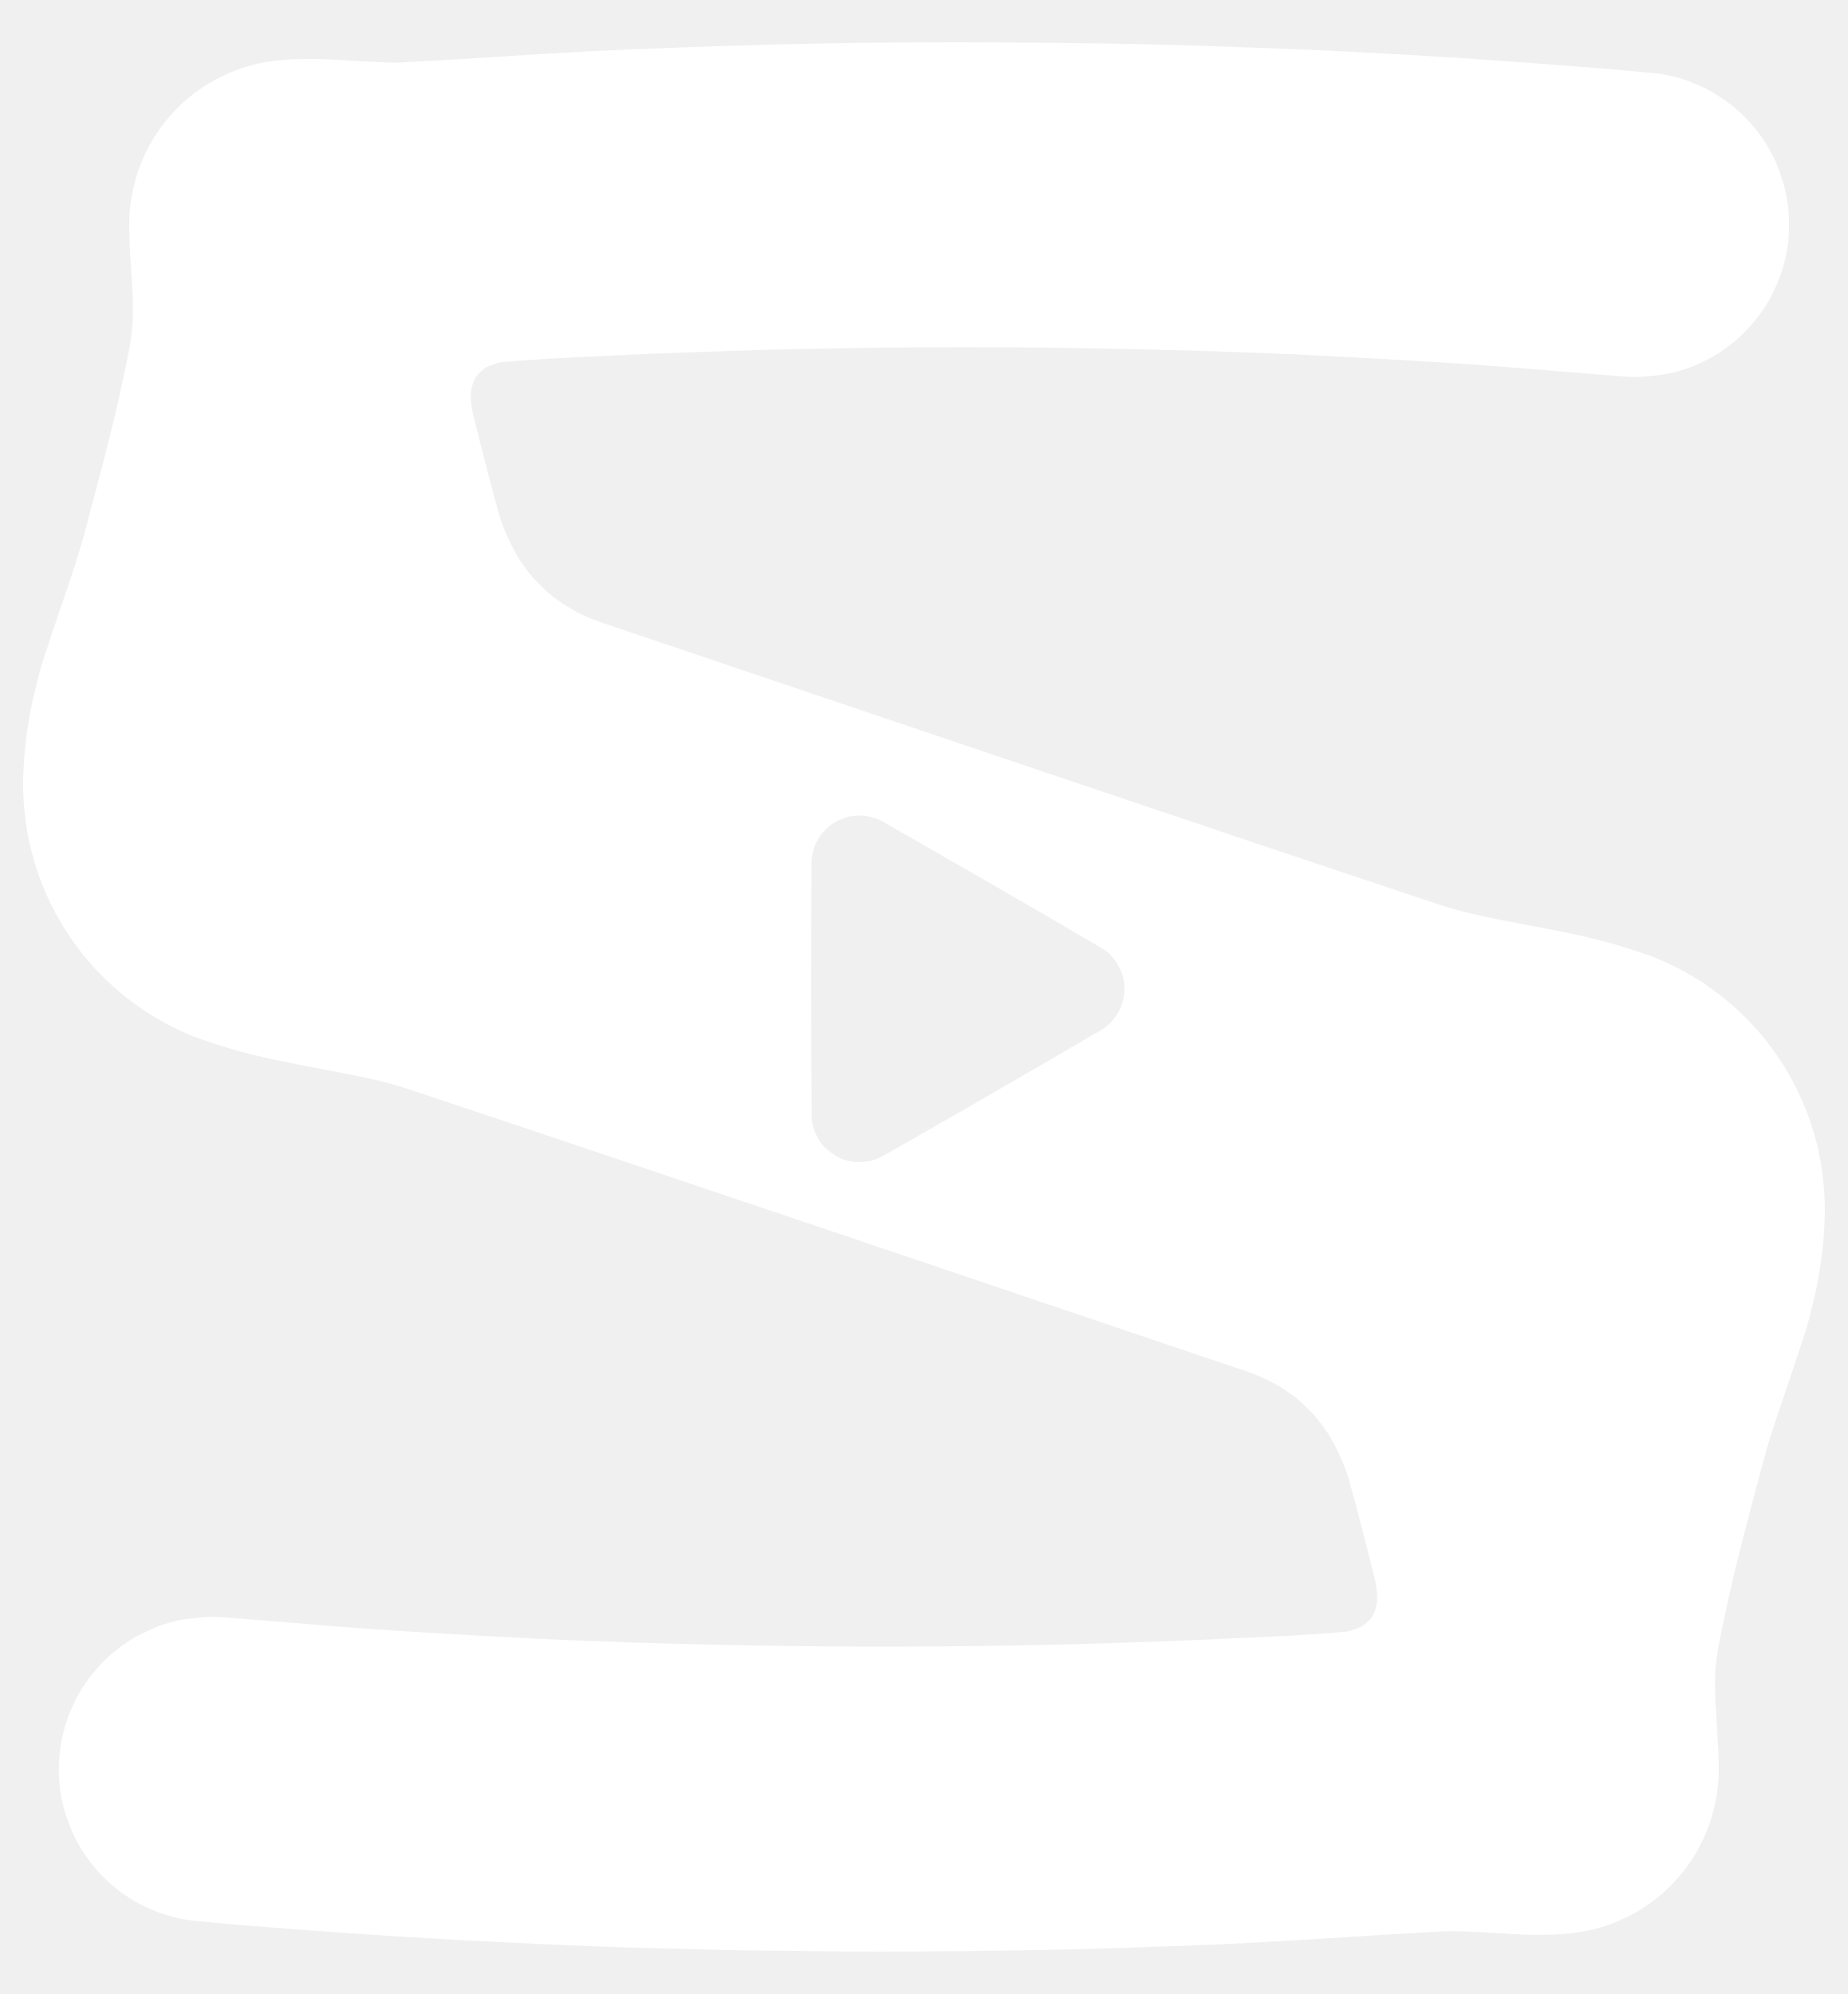
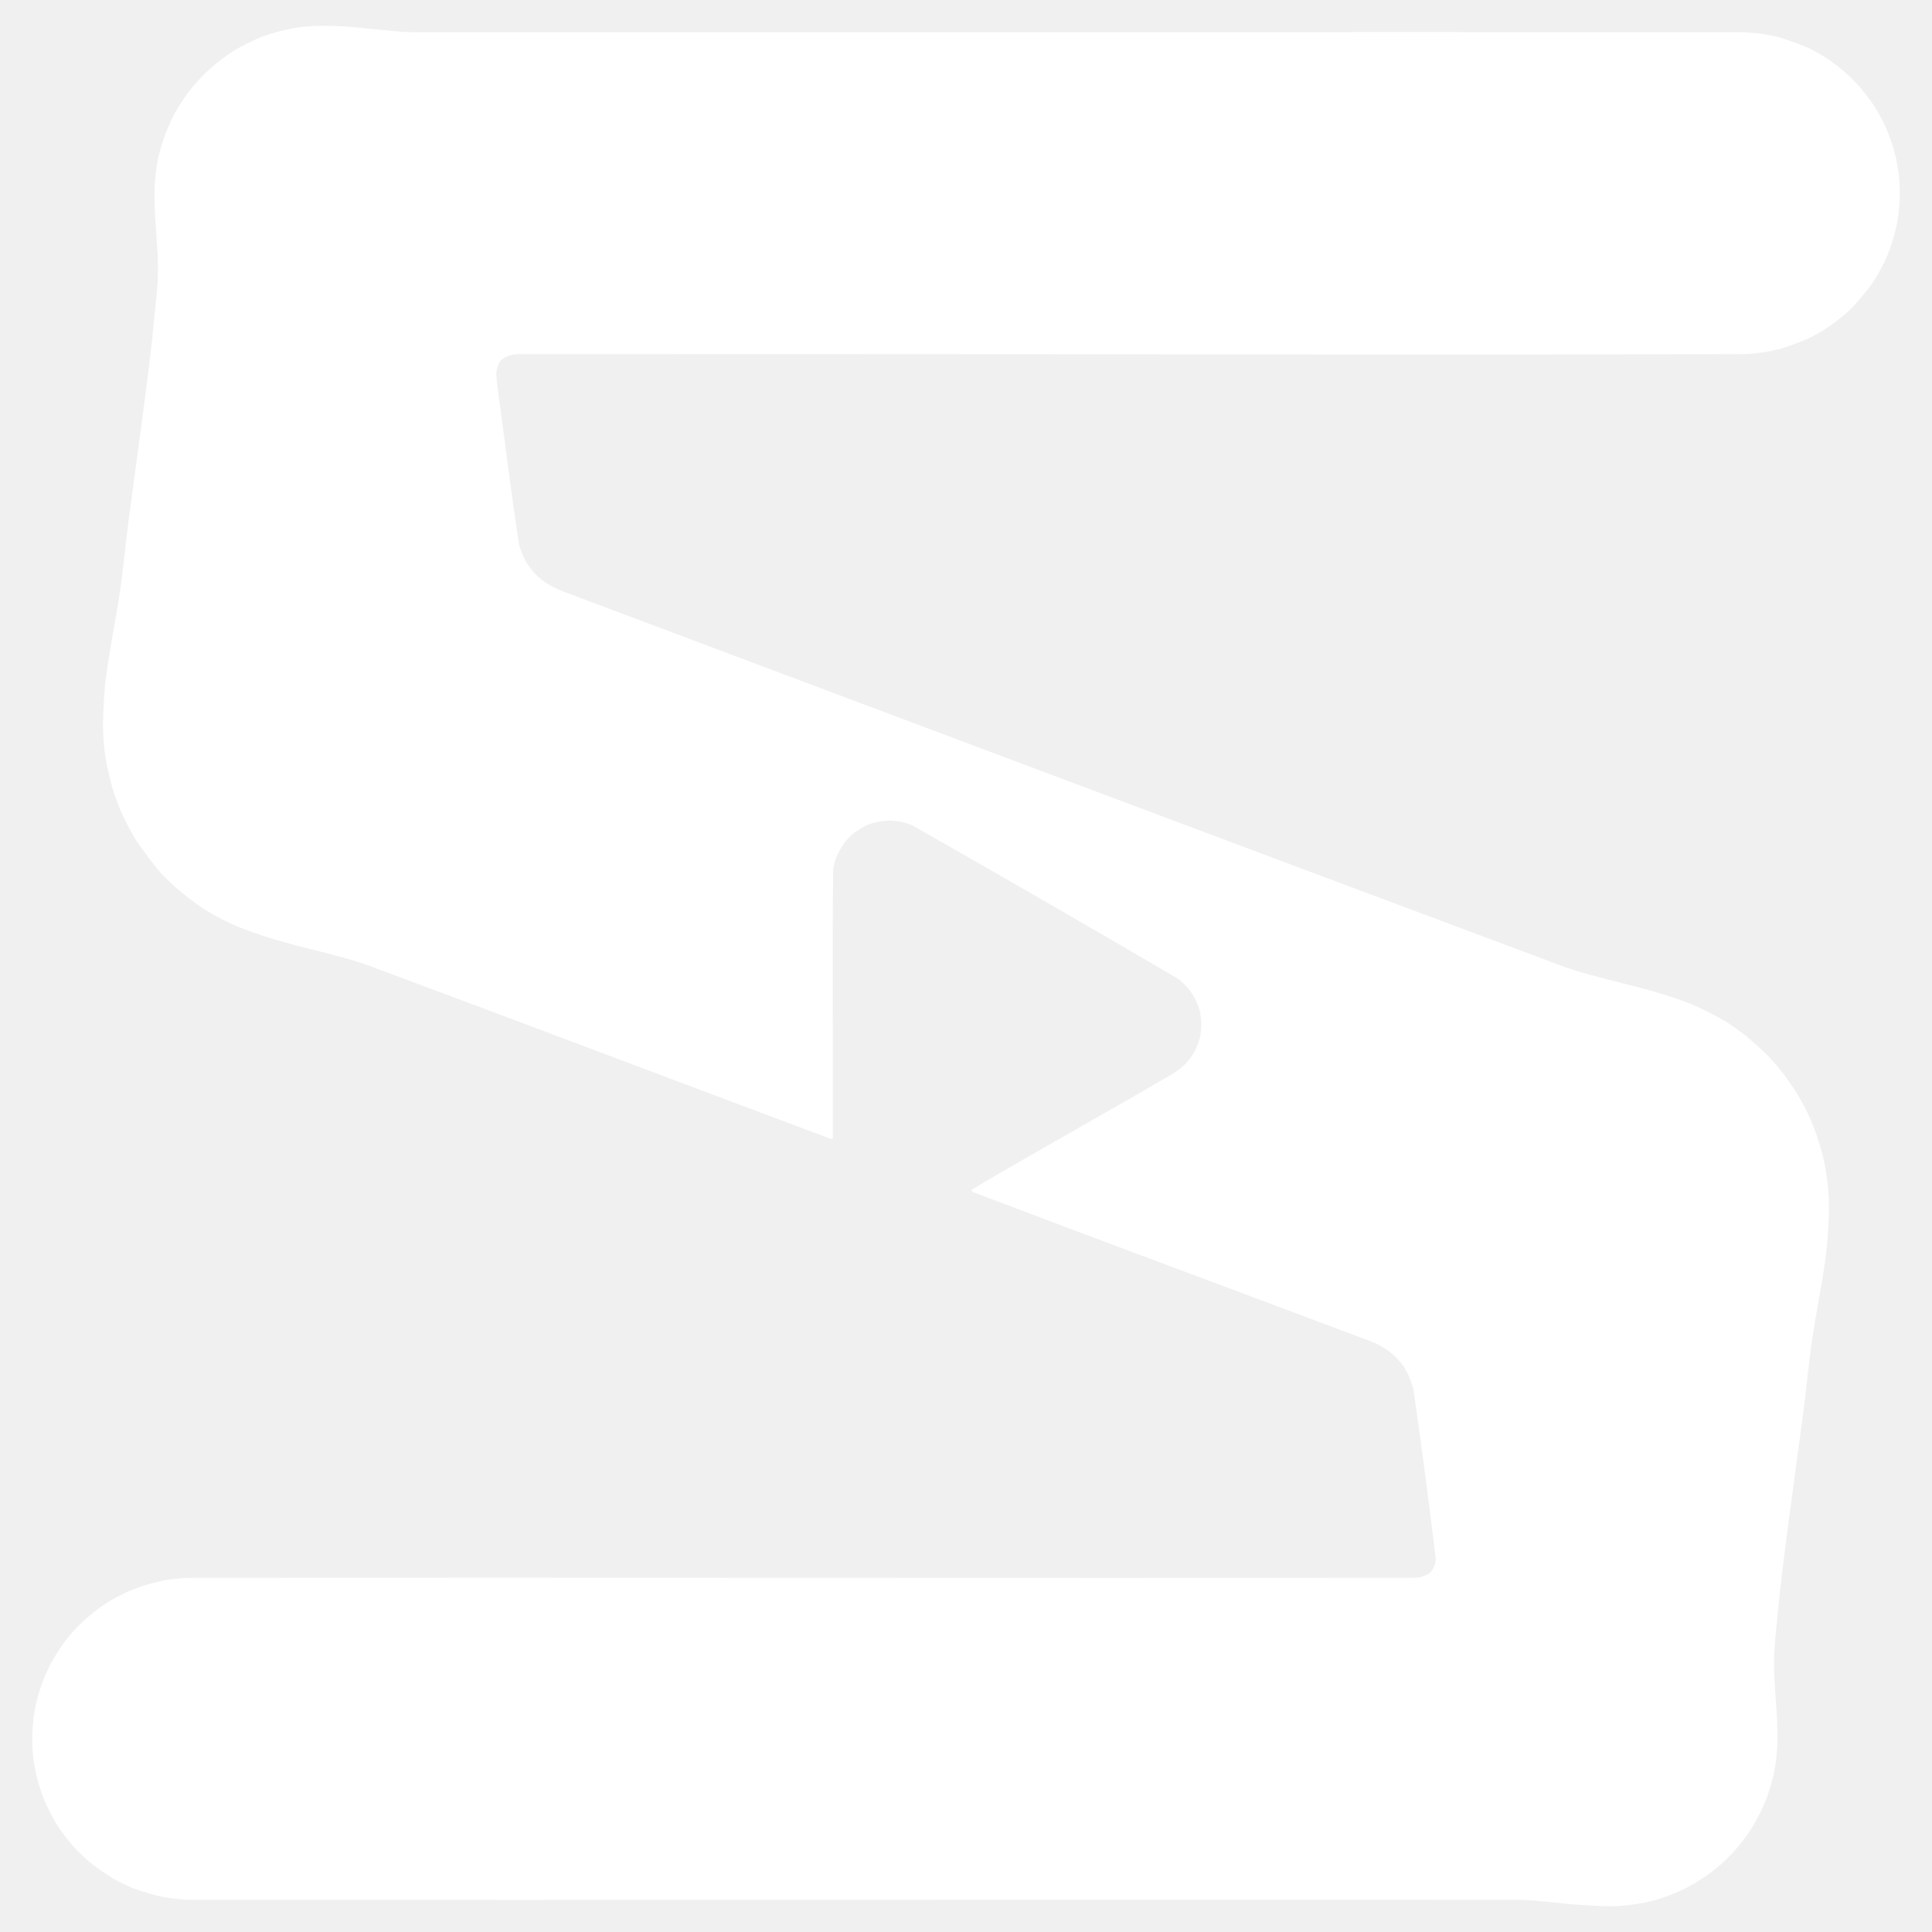
- <svg xmlns="http://www.w3.org/2000/svg" viewBox="-557.5 -601.5 1115 1203.1" role="img" aria-labelledby="sx-t sx-d">
+ <svg xmlns="http://www.w3.org/2000/svg" viewBox="-600 -600 1200 1200" role="img" aria-labelledby="sx-t sx-d">
  <g transform="scale(1 -1)">
-     <path fill="#ffffff" d="M-107.7 -575.3C-80.2 -575.5 -52.7 -576.1 -25.2 -576C6.3 -576 37.8 -575.6 69.4 -575.1C90.9 -574.7 112.5 -574.1 134 -573.3C155 -572.6 176 -571.9 197 -570.7C235.9 -568.7 274.8 -565.8 313.7 -563.8C318.9 -563.5 324.2 -563.8 329.5 -564C340.5 -564.4 351.5 -565.4 362.6 -565.8C368.3 -566 374.1 -566 379.9 -565.7C384.6 -565.5 389.4 -565.2 394.1 -564.5C398.9 -563.8 403.6 -562.8 408.3 -561.4C412.6 -560.2 416.8 -558.6 420.9 -556.7C425.2 -554.8 429.3 -552.5 433.3 -550.1C436.1 -548.4 438.8 -546.4 441.4 -544.3C443.6 -542.7 445.7 -540.9 447.7 -539C449.9 -536.9 452 -534.8 454 -532.6C456.2 -530.1 458.3 -527.5 460.3 -524.8C462.1 -522.3 463.9 -519.7 465.5 -517C467 -514.4 468.4 -511.8 469.7 -509.1C470.9 -506.5 472.1 -503.9 473.1 -501.2C474.1 -498.6 475 -496 475.7 -493.3C476.7 -489.7 477.5 -486 478.2 -482.3C478.8 -478.6 479.2 -475 479.4 -471.3C479.6 -466 479.5 -460.7 479.3 -455.5C478.9 -445 478 -434.5 477.5 -424C477.3 -419.8 477.2 -415.6 477.3 -411.4C477.4 -407.2 477.7 -402.9 478.3 -398.8C479 -393.5 480 -388.2 481.1 -383C484 -369.3 486.9 -355.6 490.3 -342C495.7 -320.4 501.4 -298.9 507.2 -277.4C508.9 -271 510.9 -264.7 512.9 -258.5C519 -240 525.5 -221.8 531.4 -203.3C533.2 -197.6 534.7 -191.8 536.1 -186C537.5 -180.2 538.8 -174.5 539.8 -168.6C540.7 -163.4 541.5 -158.2 542.1 -152.9C542.6 -148.2 543 -143.4 543.2 -138.7C543.5 -134 543.6 -129.2 543.5 -124.5C543.4 -120.3 543.1 -116.1 542.7 -111.9C542.3 -107.7 541.7 -103.5 541 -99.3C540.2 -95.1 539.3 -90.8 538.2 -86.7C537.1 -82.4 535.8 -78.2 534.4 -74.1C532.9 -69.8 531.2 -65.6 529.4 -61.5C527.5 -57.4 525.5 -53.3 523.4 -49.4C521.2 -45.4 518.9 -41.6 516.4 -37.8C513.9 -34 511.2 -30.4 508.4 -26.8C505.9 -23.5 503.2 -20.4 500.4 -17.3C497.3 -14.1 494.2 -10.9 490.9 -7.9C487.7 -4.9 484.3 -2 480.8 0.7C477.2 3.5 473.5 6.2 469.8 8.7C466.2 11 462.5 13.2 458.7 15.3C455.6 17 452.5 18.6 449.3 20.1C445.6 21.8 442 23.5 438.2 24.8C429.9 27.7 421.5 30.4 413 32.8C405.2 34.9 397.3 36.8 389.4 38.4C371.5 42.2 353.5 45.1 335.8 49C327.3 50.9 318.8 53 310.5 55.8C141.7 112.1 -26.8 169.3 -195.5 226.2C-198.1 227.1 -200.8 228.2 -203.4 229.3C-206 230.5 -208.7 231.7 -211.2 233.2C-215.6 235.8 -219.9 238.4 -223.8 241.5C-227.9 244.7 -231.6 248.4 -235.2 252.2C-237.1 254.1 -238.7 256.3 -240.3 258.5C-242.2 261 -244 263.6 -245.6 266.4C-247.9 270.5 -250.1 274.7 -251.9 279C-253.7 283.1 -255.3 287.3 -256.5 291.6C-261.1 307.8 -265.1 324.1 -269.3 340.4C-270.4 344.6 -271.5 348.8 -272.4 353C-272.8 355.1 -273.1 357.2 -273.3 359.4C-273.5 360.9 -273.5 362.5 -273.4 364.1C-273.3 365.5 -273.1 366.9 -272.7 368.3C-272.4 369.6 -272 370.8 -271.4 372C-270.9 373.1 -270.3 374.2 -269.5 375.1C-268.6 376.2 -267.5 377.3 -266.4 378.2C-265.4 379 -264.4 379.7 -263.3 380.2C-260.4 381.3 -257.5 382.7 -254.5 383C-232.8 385 -211 385.9 -189.2 386.9C-158.2 388.4 -127.2 389.5 -96.2 390.4C-66.2 391.2 -36.3 391.7 -6.3 391.9C24.2 392.1 54.7 392 85.1 391.6C115.6 391.2 146.1 390.4 176.6 389.5C197.6 388.8 218.6 388 239.6 386.9C269.6 385.4 299.5 383.7 329.5 381.7C360.5 379.5 391.5 376.7 422.5 374.3C425.6 374.1 428.8 373.9 431.9 374.1C437.2 374.4 442.5 375 447.7 375.8C450.4 376.2 453 376.9 455.6 377.7C458.2 378.4 460.9 379.3 463.5 380.3C466.1 381.4 468.8 382.6 471.3 383.8C473.7 385 476 386.3 478.3 387.7C480.8 389.3 483.2 390.9 485.5 392.7C487.7 394.3 489.8 396 491.8 397.9C494.6 400.5 497.2 403.2 499.7 406C502 408.7 504.2 411.6 506.2 414.5C508.3 417.6 510.2 420.7 511.8 424C513.6 427.5 515.2 431.2 516.6 435C517.9 438.6 519 442.3 519.8 446C520.6 449.7 521.2 453.4 521.6 457.1C521.9 461.3 522.1 465.5 521.9 469.7C521.8 473.4 521.4 477.1 520.8 480.7C520.2 484.4 519.4 488.1 518.3 491.7C517.2 495.5 515.9 499.2 514.3 502.8C513 506 511.3 509.2 509.6 512.2C507.6 515.5 505.6 518.7 503.3 521.7C500.7 525 497.9 528.2 495 531.1C492.5 533.7 489.9 536 487.1 538.2C484.1 540.5 480.9 542.7 477.6 544.7C474.6 546.6 471.4 548.3 468.2 549.7C464.1 551.5 459.9 553.2 455.6 554.4C450.9 555.7 446.2 556.9 441.4 557.3C408.9 560.4 376.2 562.8 343.6 565.1C322.1 566.7 300.6 567.9 279 569.1C258 570.3 237 571.3 216 572.1C194.9 573 173.9 573.7 152.9 574.3C135 574.8 117.2 575.2 99.3 575.4C64.1 575.8 28.9 576.1 -6.3 575.9C-38.4 575.8 -70.4 575.2 -102.5 574.3C-134.5 573.4 -166.6 572.2 -198.6 570.7C-237.5 568.7 -276.4 565.8 -315.3 563.8C-320 563.5 -324.7 563.8 -329.5 564C-340.5 564.5 -351.5 565.4 -362.6 565.8C-368.9 566 -375.2 565.9 -381.5 565.7C-386.2 565.4 -391 565 -395.7 564.3C-399.9 563.6 -404.2 562.7 -408.3 561.4C-412.6 560.2 -416.8 558.6 -420.9 556.7C-425.2 554.8 -429.4 552.4 -433.5 549.9C-436.3 548.3 -438.8 546.3 -441.4 544.3C-443.6 542.7 -445.7 540.9 -447.7 539C-449.9 536.9 -452 534.8 -454 532.6C-456.2 530.1 -458.3 527.5 -460.3 524.8C-462.1 522.3 -463.9 519.7 -465.5 517C-467 514.4 -468.4 511.8 -469.7 509.1C-470.9 506.5 -472.1 503.9 -473.1 501.2C-474.1 498.6 -475 496 -475.7 493.3C-476.7 489.7 -477.5 486 -478.2 482.3C-478.8 478.6 -479.2 475 -479.4 471.3C-479.6 466 -479.5 460.7 -479.3 455.5C-478.9 445 -478 434.5 -477.5 424C-477.3 419.8 -477.2 415.6 -477.3 411.4C-477.4 407.2 -477.7 402.9 -478.3 398.8C-479 393.5 -480 388.2 -481.1 383C-484 369.3 -486.9 355.6 -490.3 342C-495.7 320.4 -501.4 298.9 -507.2 277.4C-508.9 271 -510.9 264.7 -512.9 258.5C-519 240 -525.5 221.8 -531.4 203.3C-533.2 197.6 -534.7 191.8 -536.1 186C-537.5 180.2 -538.8 174.5 -539.8 168.6C-540.7 163.4 -541.5 158.2 -542.1 152.9C-542.6 148.2 -543 143.4 -543.2 138.7C-543.5 134 -543.6 129.2 -543.5 124.5C-543.4 120.3 -543.1 116.1 -542.7 111.9C-542.3 107.7 -541.7 103.5 -541 99.3C-540.2 95.1 -539.3 90.8 -538.2 86.7C-537.1 82.4 -535.8 78.2 -534.4 74.1C-532.9 69.8 -531.2 65.6 -529.4 61.5C-527.5 57.4 -525.5 53.3 -523.4 49.4C-521.2 45.4 -518.9 41.6 -516.4 37.8C-513.9 34 -511.2 30.4 -508.4 26.8C-505.9 23.5 -503.2 20.4 -500.4 17.3C-497.3 14.1 -494.2 10.9 -490.9 7.9C-487.7 4.9 -484.3 2 -480.8 -0.7C-477.2 -3.5 -473.5 -6.2 -469.8 -8.7C-466.2 -11 -462.5 -13.2 -458.7 -15.3C-455.6 -17 -452.5 -18.6 -449.3 -20.1C-445.6 -21.8 -442 -23.5 -438.2 -24.8C-429.9 -27.7 -421.5 -30.4 -413 -32.8C-405.2 -34.9 -397.3 -36.8 -389.4 -38.4C-371.5 -42.2 -353.5 -45.1 -335.8 -49C-327.3 -50.9 -318.8 -53 -310.5 -55.8C-141.7 -112.1 26.8 -169.3 195.5 -226.2C198.1 -227.1 200.8 -228.2 203.4 -229.3C206.1 -230.5 208.8 -231.8 211.4 -233.3C214 -234.7 216.6 -236.3 219.1 -238C221.3 -239.5 223.4 -241 225.4 -242.7C227.6 -244.5 229.7 -246.5 231.7 -248.5C233.4 -250.1 235.1 -251.9 236.6 -253.8C238.3 -255.8 239.9 -257.9 241.5 -260.1C243.1 -262.3 244.6 -264.6 245.9 -267C248.1 -270.9 250.2 -274.9 251.9 -279C253.7 -283.1 255.3 -287.3 256.5 -291.6C261.1 -307.8 265.1 -324.1 269.3 -340.4C270.4 -344.6 271.5 -348.8 272.4 -353C272.8 -355.1 273.1 -357.2 273.3 -359.4C273.5 -360.9 273.5 -362.5 273.4 -364.1C273.3 -365.5 273.1 -366.9 272.7 -368.3C272.4 -369.6 272 -370.8 271.4 -372C270.9 -373.1 270.3 -374.2 269.5 -375.1C268.6 -376.2 267.5 -377.3 266.4 -378.2C265.4 -379 264.4 -379.7 263.3 -380.2C260.4 -381.3 257.5 -382.7 254.5 -383C232.8 -385 211 -385.9 189.2 -386.9C158.2 -388.4 127.2 -389.5 96.2 -390.4C66.2 -391.2 36.3 -391.7 6.3 -391.9C-24.2 -392.1 -54.7 -392 -85.1 -391.6C-115.6 -391.2 -146.1 -390.4 -176.6 -389.5C-197.6 -388.8 -218.6 -388 -239.6 -386.9C-269.6 -385.4 -299.5 -383.7 -329.5 -381.7C-360.5 -379.5 -391.5 -376.7 -422.5 -374.3C-425.6 -374.1 -428.8 -373.9 -431.9 -374.1C-437.2 -374.4 -442.5 -375 -447.7 -375.8C-450.4 -376.2 -453 -376.9 -455.6 -377.7C-458.2 -378.4 -460.9 -379.2 -463.5 -380.3C-468.3 -382.5 -473.1 -384.6 -477.6 -387.3C-482.1 -390 -486.2 -393.2 -490.3 -396.5C-493.1 -398.9 -495.7 -401.5 -498.1 -404.2C-500.6 -407 -503 -409.9 -505.1 -412.9C-507.3 -416 -509.2 -419.1 -511 -422.4C-512.9 -426 -514.6 -429.7 -516 -433.4C-517.4 -437 -518.5 -440.7 -519.4 -444.5C-520.3 -448.1 -521 -451.8 -521.4 -455.5C-521.8 -459.2 -522 -462.8 -522 -466.5C-522 -470.2 -521.7 -473.9 -521.3 -477.6C-520.8 -481.3 -520.1 -485 -519.2 -488.6C-518.2 -492.3 -517.1 -496 -515.6 -499.6C-514.2 -503.4 -512.4 -507.1 -510.5 -510.7C-508.7 -513.9 -506.7 -517.1 -504.4 -520.1C-502 -523.4 -499.4 -526.6 -496.6 -529.6C-494.1 -532.2 -491.5 -534.6 -488.7 -536.9C-485.7 -539.4 -482.5 -541.7 -479.2 -543.8C-476.2 -545.7 -473 -547.5 -469.8 -549C-465.7 -550.9 -461.5 -552.6 -457.1 -553.9C-452.5 -555.3 -447.8 -556.6 -443 -557.1C-419.9 -559.6 -396.7 -561.2 -373.6 -563C-352.6 -564.6 -331.6 -566 -310.5 -567.3C-289.5 -568.6 -268.5 -569.7 -247.5 -570.7C-226 -571.7 -204.4 -572.7 -182.9 -573.4C-158.2 -574.2 -133.5 -574.6 -108.8 -575.3C-108.4 -575.3 -108 -575.3 -107.7 -575.3ZM-42.6 -99.5C-44.1 -99.2 -45.8 -98.9 -47.3 -98.5C-48.9 -98 -50.6 -97.4 -52 -96.6C-54.6 -95.1 -56.9 -93.3 -59.2 -91.4C-60.3 -90.5 -61.2 -89.4 -62 -88.3C-63.1 -86.8 -64.1 -85.2 -64.9 -83.5C-65.7 -82 -66.3 -80.4 -66.7 -78.8C-67.2 -77.3 -67.7 -75.7 -67.7 -74.1C-68.1 -22.1 -68.1 29.9 -67.8 82C-67.8 84.1 -67.3 86.2 -66.8 88.3C-66.4 89.9 -65.8 91.5 -65.1 93C-64.2 94.6 -63.3 96.3 -62.2 97.7C-60.9 99.4 -59.4 101 -57.8 102.4C-56.5 103.7 -54.9 104.7 -53.4 105.6C-51.4 106.7 -49.4 107.5 -47.3 108.2C-45.8 108.7 -44.2 109.1 -42.6 109.2C-40.5 109.4 -38.3 109.5 -36.3 109.3C-34.1 109.1 -32 108.6 -30 108C-28.3 107.5 -26.7 106.8 -25.2 106C19.5 80.3 64.4 54.7 108.8 28.5C110.8 27.3 112.5 25.5 114 23.6C115.7 21.7 117 19.6 118.1 17.3C119.1 15.3 119.8 13.2 120.3 11C120.8 9 121 6.8 121 4.7C120.9 2.1 120.5 -0.6 119.8 -3.2C119.2 -5.4 118.3 -7.5 117.2 -9.5C115.8 -11.7 114.1 -13.9 112.3 -15.8C110.8 -17.3 109.1 -18.7 107.2 -19.8C63.2 -45.5 19.1 -71.1 -25.2 -96.2C-27.7 -97.6 -30.4 -98.5 -33.1 -99.1C-35.7 -99.6 -38.4 -99.5 -41 -99.6C-41.5 -99.6 -42 -99.6 -42.6 -99.5Z" />
+     <path fill="#ffffff" d="M377.6 -582.9C385.6 -583.3 393.6 -584.1 401.6 -584C407.3 -583.9 412.9 -583.2 418.5 -582.3C422 -581.8 425.3 -580.9 428.7 -580C431.6 -579.2 434.4 -578.2 437.2 -577.1C440 -576 442.9 -574.8 445.6 -573.5C448.5 -572 451.4 -570.5 454.1 -568.8C457 -567 459.8 -565.1 462.6 -563.1C464.9 -561.3 467.2 -559.4 469.4 -557.5C471.8 -555.3 474.1 -553.1 476.3 -550.7C478.8 -548 481.1 -545.2 483.3 -542.2C485.4 -539.5 487.3 -536.7 489 -533.8C490.7 -531 492.2 -528.2 493.6 -525.3C495 -522.5 496.2 -519.7 497.3 -516.8C498.5 -513.5 499.6 -510.1 500.5 -506.6C501.4 -503.3 502.2 -499.9 502.7 -496.5C503.3 -492.5 503.7 -488.6 503.9 -484.6C504.1 -479.5 504 -474.4 503.8 -469.4C503.3 -456.9 501.8 -444.5 501.9 -432.1C502 -421.3 503.4 -410.6 504.4 -399.9C505.7 -386.9 507.2 -373.9 508.9 -360.9C512.5 -332.7 516.5 -304.5 520.2 -276.2C522 -262.1 523.3 -247.9 525.3 -233.8C527.8 -216.3 531.5 -198.9 533.9 -181.3C535 -172.9 535.5 -164.4 535.9 -155.9C536.1 -151.9 536 -148 535.9 -144C535.7 -140.6 535.5 -137.2 535 -133.9C534.5 -129.9 533.9 -125.9 533.1 -122C532.4 -118.6 531.5 -115.2 530.5 -111.8C529.3 -107.8 528 -103.9 526.5 -100C525.1 -96.5 523.6 -93.1 522 -89.8C520.4 -86.6 518.6 -83.4 516.8 -80.3C514.9 -77.2 512.9 -74.2 510.8 -71.2C509 -68.5 507 -66 504.9 -63.5C502.8 -60.9 500.6 -58.3 498.2 -55.9C493.8 -51.6 489.3 -47.5 484.6 -43.5C481.9 -41.3 479 -39.3 476.1 -37.3C473.5 -35.5 470.8 -33.7 468 -32.2C462.3 -29.2 456.6 -26.2 450.7 -23.8C443.5 -20.9 436.1 -18.4 428.7 -16.3C414.7 -12.2 400.4 -9 386.3 -5.1C380.6 -3.5 374.9 -1.8 369.4 0.3C163.1 77.4 -43 154.8 -249.1 232.2C-252 233.3 -254.8 234.5 -257.6 236C-260 237.3 -262.3 238.8 -264.4 240.6C-266.8 242.6 -268.9 244.9 -270.8 247.4C-272.4 249.5 -273.7 251.8 -274.8 254.2C-276 256.9 -277.3 259.7 -277.7 262.6C-282.3 291.9 -285.8 321.4 -289.8 350.8C-290.4 355.3 -291.1 359.8 -291.5 364.3C-291.7 366 -291.8 367.7 -291.6 369.4C-291.3 371.1 -290.8 372.9 -290 374.5C-289.6 375.4 -288.9 376.3 -288.1 376.9C-286.5 377.9 -284.8 378.8 -283 379.4C-281.3 379.9 -279.6 380 -277.9 380C-24.9 380.2 228.2 379.6 481.2 380C485.8 380 490.3 380.5 494.8 381.1C498.8 381.7 502.8 382.5 506.6 383.6C511.8 385.2 516.9 387.1 521.9 389.2C524.5 390.3 527 391.7 529.5 393.1C532.1 394.6 534.7 396.2 537.1 397.9C539.6 399.6 541.9 401.4 544.1 403.3C546.4 405.2 548.7 407.1 550.7 409.3C554.4 413.3 558 417.6 561.4 421.9C563.1 424.1 564.5 426.5 565.9 428.9C567.5 431.6 569 434.3 570.4 437.2C571.7 439.9 572.9 442.8 573.9 445.6C574.9 448.4 575.8 451.3 576.6 454.1C577.3 456.9 578 459.7 578.5 462.6C579 465.4 579.3 468.2 579.6 471.1C579.9 473.9 580 476.7 580 479.5C580 482.4 579.9 485.2 579.7 488C579.5 490.8 579.1 493.7 578.6 496.5C578.2 499.3 577.6 502.2 576.8 504.9C576.1 507.8 575.2 510.6 574.3 513.4C573.2 516.3 572.1 519.1 570.8 521.9C569.5 524.8 568 527.6 566.4 530.4C565.1 532.7 563.6 534.9 562.1 537.1C560.4 539.5 558.7 541.7 556.9 543.9C554.9 546.3 552.9 548.5 550.7 550.7C548.6 552.9 546.3 554.9 543.9 556.9C541.7 558.7 539.5 560.4 537.1 562.1C534.9 563.6 532.7 565.1 530.4 566.4C527.6 568 524.8 569.6 521.9 570.8C516.9 572.9 511.8 574.7 506.6 576.4C503.9 577.3 501 577.8 498.2 578.3C495.4 578.9 492.5 579.3 489.7 579.5C486.3 579.8 482.9 580 479.5 580C205.6 580.2 -68.3 579.8 -342.3 580C-346.2 580 -350.2 580.2 -354.1 580.6C-364.3 581.4 -374.5 582.7 -384.6 583.5C-389.7 583.8 -394.8 584 -399.9 584C-403.3 584 -406.7 583.8 -410.1 583.5C-413.5 583.2 -416.9 582.7 -420.2 582C-423.6 581.3 -427 580.5 -430.3 579.5C-433.2 578.6 -436.1 577.7 -438.9 576.5C-442.9 574.8 -446.9 572.9 -450.7 570.8C-454.2 568.9 -457.6 566.7 -460.9 564.3C-464.4 561.7 -467.8 558.9 -471.1 555.9C-474 553.2 -476.7 550.3 -479.3 547.3C-482 544.1 -484.6 540.7 -486.9 537.1C-489.1 533.9 -491 530.5 -492.8 527C-494.7 523.1 -496.4 519.2 -497.9 515.1C-499.3 511.2 -500.4 507.3 -501.4 503.3C-502.2 499.9 -502.7 496.5 -503.2 493.1C-503.6 489.7 -503.9 486.3 -504 482.9C-504.1 478.4 -504 473.9 -503.8 469.4C-503.3 456.9 -501.8 444.5 -501.9 432.1C-502 420.8 -503.5 409.5 -504.6 398.2C-505.8 385.7 -507.3 373.3 -508.9 360.9C-512.5 332.7 -516.5 304.5 -520.2 276.2C-522 262.1 -523.3 247.9 -525.3 233.8C-527.3 219.7 -530.2 205.6 -532.4 191.5C-533.4 185.3 -534.3 179.1 -534.9 172.8C-535.5 164.9 -536 157 -536 149.1C-536 142.9 -535.5 136.6 -534.6 130.5C-533.7 124.2 -532.1 118 -530.5 111.8C-529.6 108.4 -528.4 105 -527.1 101.7C-526 98.8 -524.9 96 -523.6 93.2C-522 89.8 -520.3 86.5 -518.5 83.3C-516.9 80.4 -515.3 77.6 -513.4 75C-509.6 69.7 -505.7 64.5 -501.6 59.5C-499.5 57 -497.1 54.7 -494.8 52.5C-492.4 50.1 -489.9 47.9 -487.3 45.8C-484.8 43.6 -482.2 41.6 -479.5 39.7C-476.8 37.7 -474 35.8 -471.1 34C-467.2 31.7 -463.3 29.5 -459.2 27.6C-454.8 25.4 -450.2 23.5 -445.6 21.9C-438.9 19.5 -432.2 17.2 -425.3 15.3C-412.4 11.6 -399.3 8.7 -386.4 5.1C-381.2 3.7 -376.1 2.2 -371.1 0.3C-275.5 -35.2 -180.2 -71.4 -84.7 -107.1C-84.2 -107.3 -83.6 -107.4 -83 -107.3C-82.8 -107.3 -82.7 -107 -82.7 -106.8C-82.5 -51.4 -83.2 4 -82.5 59.3C-82.4 62.2 -81.4 65.1 -80.4 67.8C-79.3 70.5 -77.8 73 -76.2 75.5C-75.3 77 -74.1 78.3 -72.9 79.6C-71.8 80.7 -70.7 81.8 -69.5 82.7C-67.3 84.2 -65.1 85.7 -62.7 86.9C-60.5 88 -58.3 88.8 -55.9 89.3C-53.1 89.9 -50.3 90.3 -47.4 90.3C-44.6 90.3 -41.7 89.9 -39 89.2C-36.6 88.7 -34.3 87.9 -32.2 86.7C22.2 55.8 76.4 24.5 130.5 -7.2C132.6 -8.4 134.4 -10.1 136.1 -11.9C138.1 -13.9 139.8 -16.2 141.3 -18.6C142.6 -20.8 143.6 -23.1 144.4 -25.4C145.1 -27.6 145.7 -29.9 145.9 -32.2C146.2 -35 146.2 -37.9 145.9 -40.7C145.7 -43 145.1 -45.3 144.4 -47.4C143.6 -49.8 142.6 -52.1 141.3 -54.2C139.8 -56.7 138.1 -59 136.1 -61C133.9 -63.2 131.4 -65.1 128.8 -66.7C87.2 -91.1 45 -114.3 3.6 -138.9C3 -139.3 4.1 -140.4 4.8 -140.6C86.7 -171.7 168.8 -202 250.8 -232.9C253.1 -233.8 255.4 -234.8 257.6 -236C259.9 -237.3 262.2 -238.8 264.3 -240.5C266.2 -242 267.9 -243.8 269.4 -245.6C270.8 -247.2 272 -248.9 273 -250.8C274.3 -252.9 275.3 -255.2 276.2 -257.5C277 -259.7 277.8 -262 278.1 -264.3C283 -298.7 287.6 -333.2 291.7 -367.7C291.9 -369.4 291.5 -371.2 290.8 -372.8C290.2 -374.3 289.3 -375.8 288.1 -376.9C286.6 -378.1 284.8 -378.8 283 -379.4C281.3 -379.9 279.6 -380 277.9 -380C25.4 -380.2 -227.1 -379.8 -479.5 -380C-483.5 -380 -487.5 -380.2 -491.4 -380.7C-494.8 -381 -498.2 -381.5 -501.6 -382.4C-506.1 -383.5 -510.7 -384.7 -515.1 -386.4C-519.2 -387.9 -523.2 -389.7 -527 -391.7C-531.1 -393.9 -535.1 -396.4 -538.8 -399.1C-542.7 -402 -546.3 -405 -549.8 -408.4C-553 -411.5 -556.1 -414.9 -558.9 -418.5C-561.8 -422.3 -564.4 -426.3 -566.8 -430.4C-569 -434.2 -571 -438.2 -572.6 -442.3C-574.4 -446.7 -575.9 -451.2 -577 -455.8C-578.2 -460.3 -579 -464.8 -579.4 -469.4C-579.9 -474.4 -580.1 -479.5 -579.9 -484.6C-579.7 -489.2 -579.2 -493.7 -578.3 -498.2C-577.5 -502.8 -576.3 -507.3 -574.8 -511.7C-573.3 -516.2 -571.5 -520.7 -569.3 -524.9C-567.4 -528.9 -565.1 -532.8 -562.6 -536.4C-559.9 -540.2 -557.1 -543.9 -554 -547.3C-550.8 -550.7 -547.5 -554 -543.9 -556.9C-539.6 -560.4 -535 -563.4 -530.4 -566.4C-528.2 -567.8 -525.9 -568.9 -523.6 -570C-520.8 -571.3 -518 -572.7 -515.1 -573.6C-510.1 -575.3 -505 -576.8 -499.9 -578C-497.1 -578.7 -494.2 -579 -491.4 -579.3C-488.6 -579.7 -485.7 -580 -482.9 -580C-207.9 -580.2 67.2 -579.8 342.3 -580C346.2 -580 350.2 -580.2 354.1 -580.6C361.5 -581.2 368.8 -582 376.2 -582.8C376.7 -582.8 377.2 -582.9 377.6 -582.9Z" />
  </g>
</svg>
